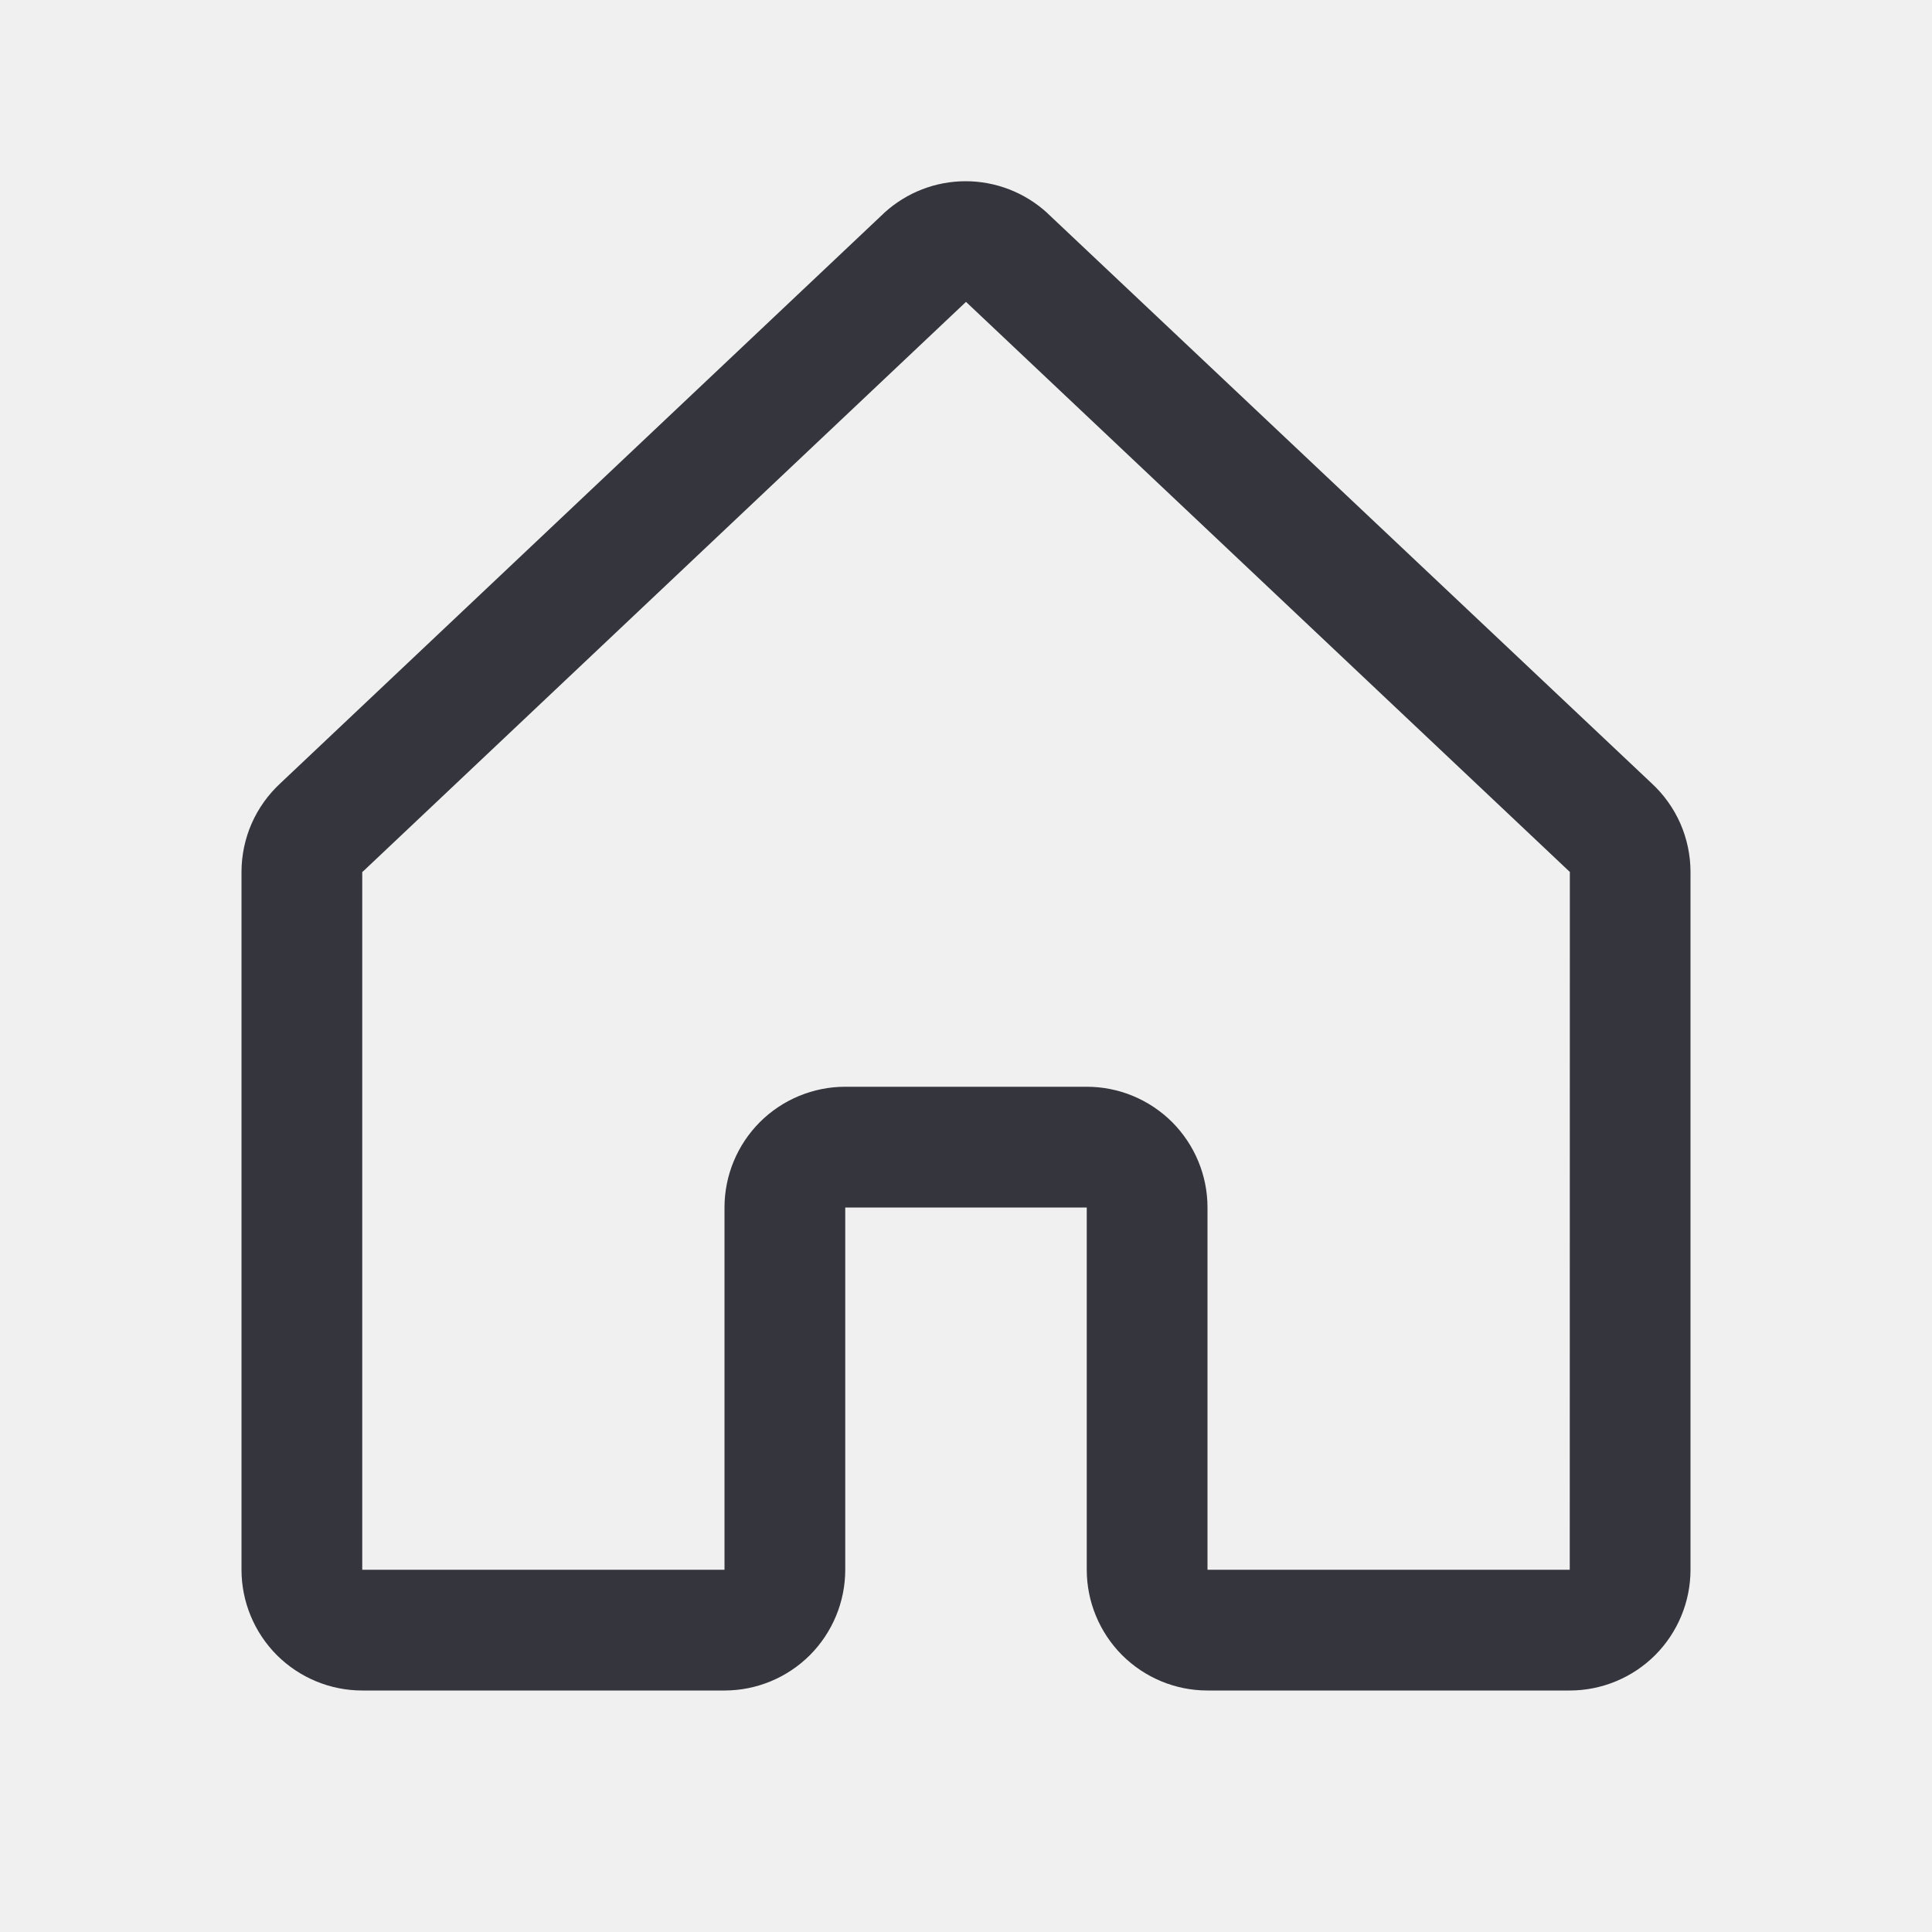
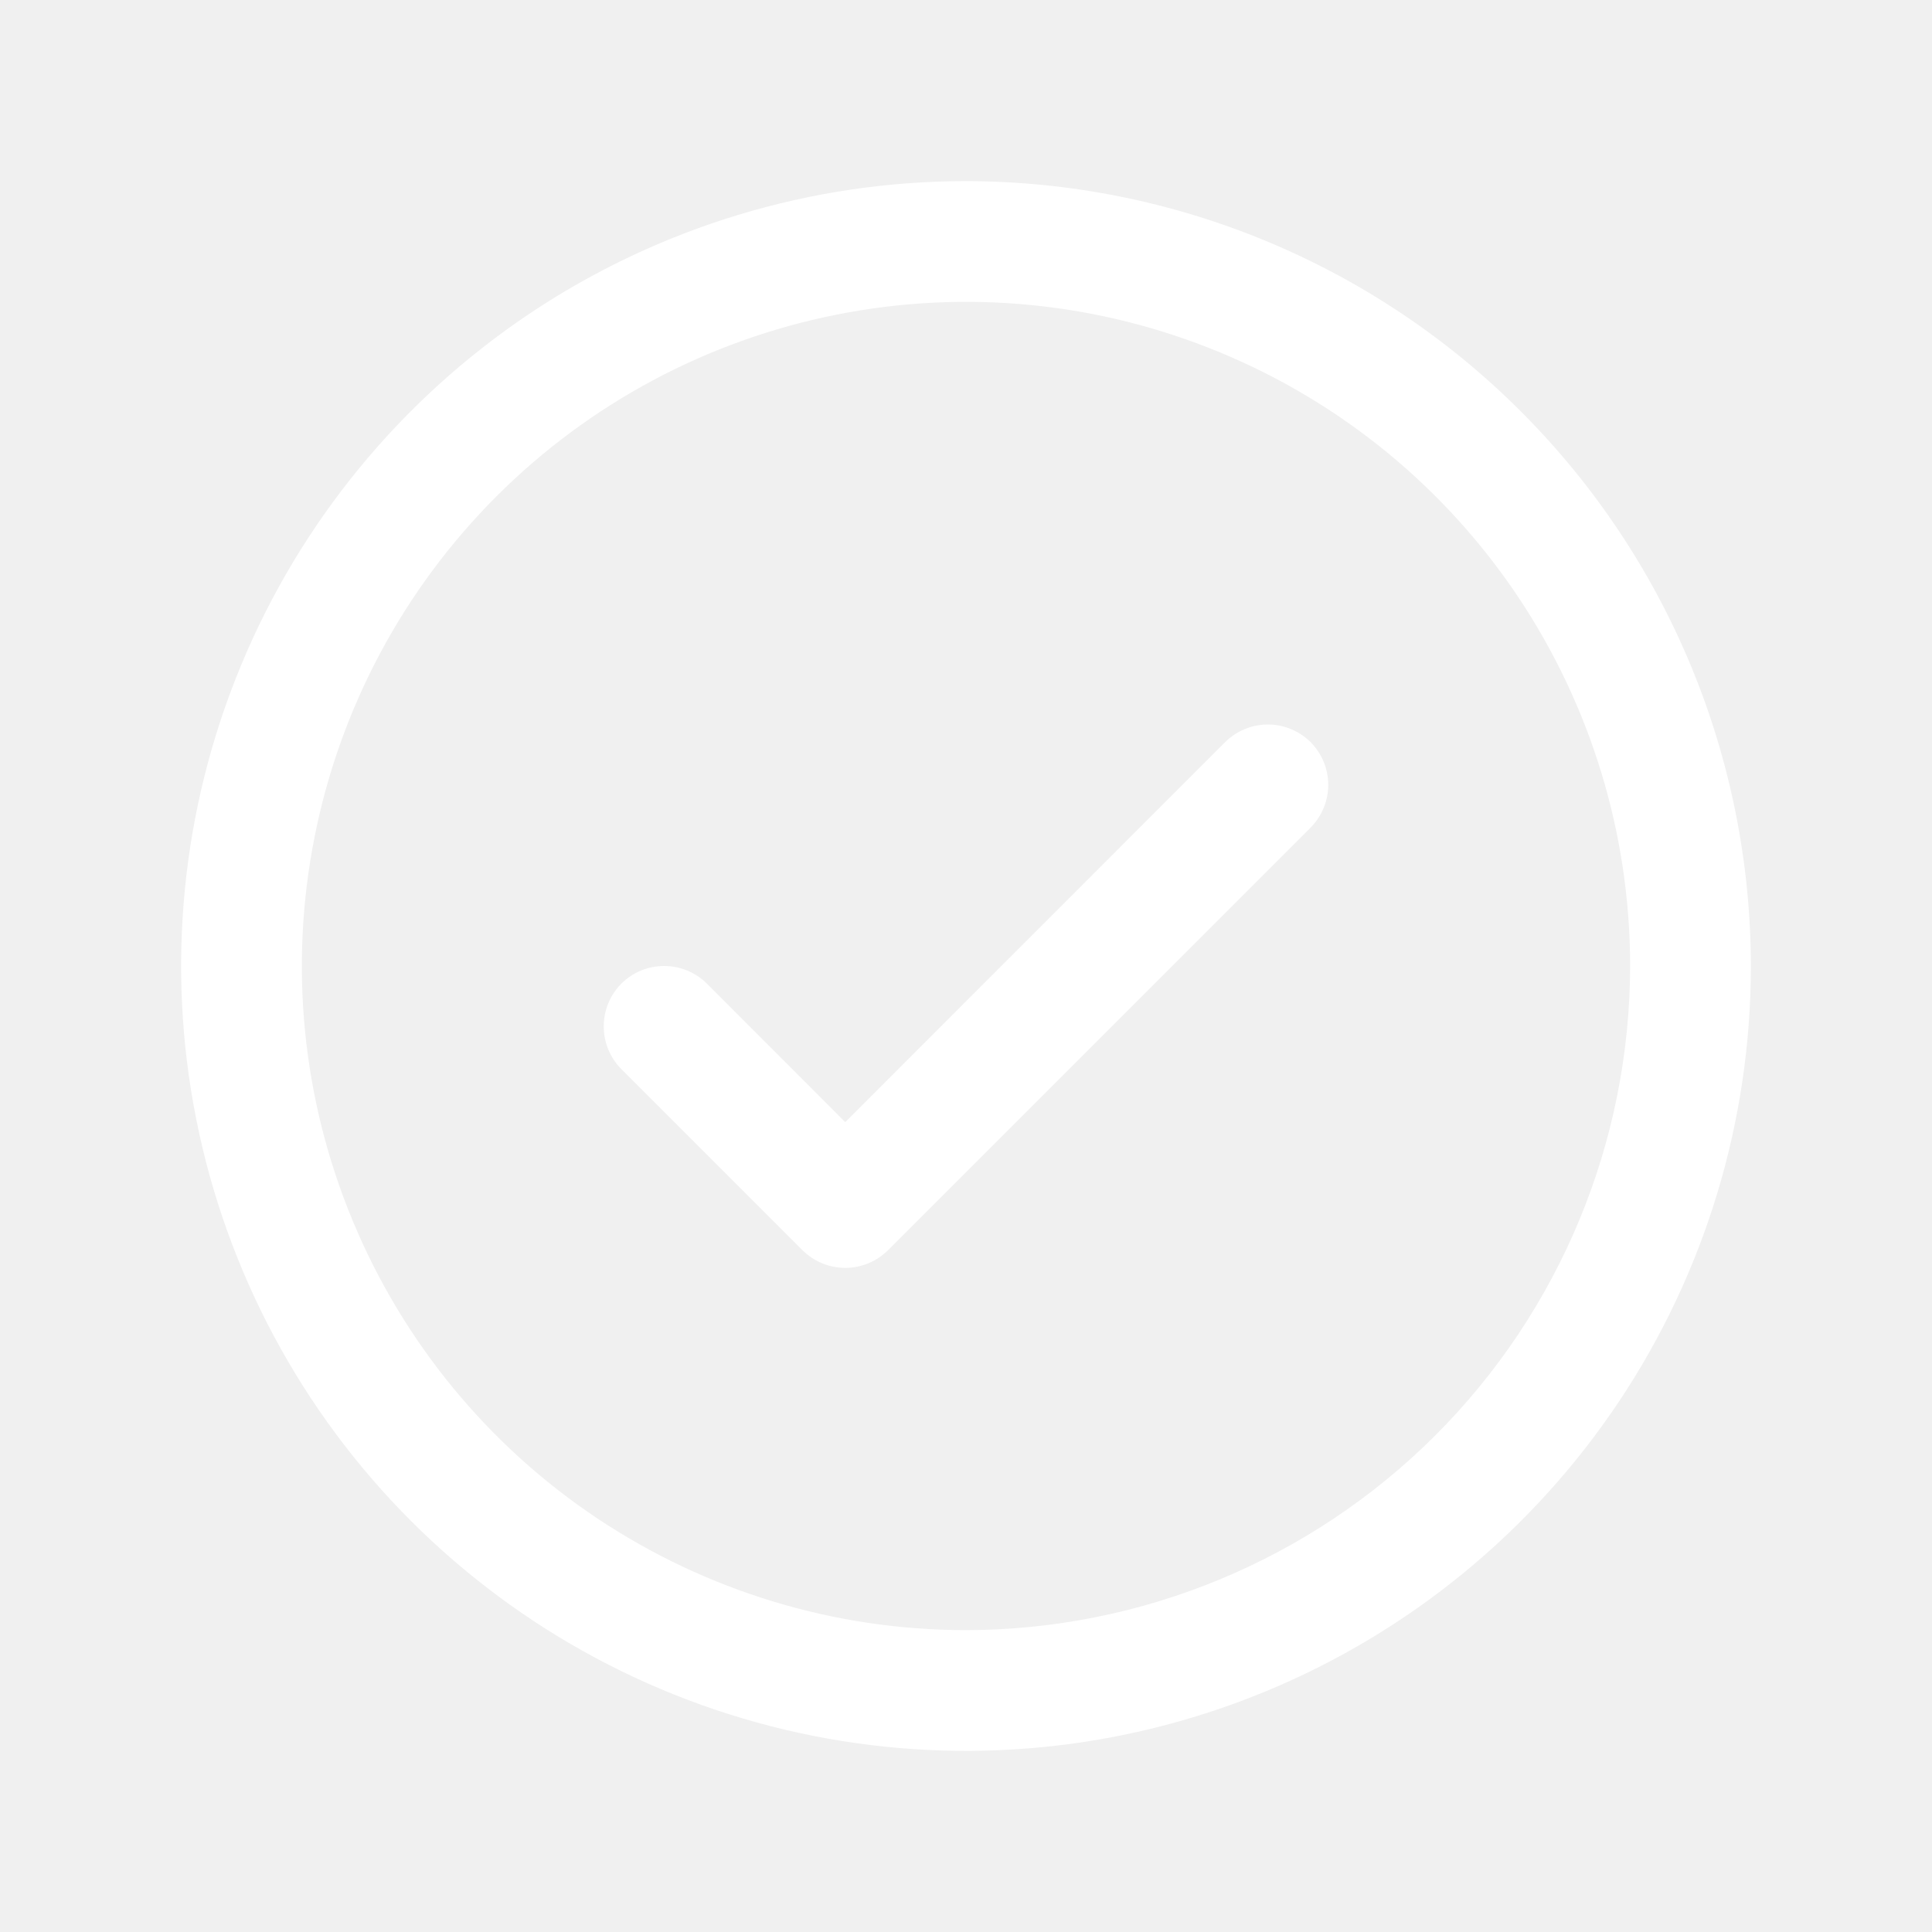
- <svg xmlns="http://www.w3.org/2000/svg" width="20" height="20" viewBox="0 0 20 20" fill="none">
-   <g id="Component 31">
-     <path id="Vector" d="M17.096 8.107L10.846 2.21C10.843 2.208 10.84 2.205 10.838 2.202C10.607 1.992 10.307 1.876 9.996 1.876C9.685 1.876 9.386 1.992 9.155 2.202L9.147 2.21L2.904 8.107C2.777 8.224 2.675 8.366 2.605 8.525C2.536 8.683 2.5 8.854 2.5 9.027V16.25C2.5 16.581 2.632 16.899 2.866 17.134C3.101 17.368 3.418 17.5 3.75 17.5H7.5C7.832 17.5 8.149 17.368 8.384 17.134C8.618 16.899 8.75 16.581 8.75 16.25V12.5H11.25V16.25C11.25 16.581 11.382 16.899 11.616 17.134C11.851 17.368 12.168 17.5 12.5 17.5H16.25C16.581 17.5 16.899 17.368 17.134 17.134C17.368 16.899 17.5 16.581 17.5 16.25V9.027C17.5 8.854 17.464 8.683 17.395 8.525C17.325 8.366 17.223 8.224 17.096 8.107ZM16.25 16.25H12.5V12.5C12.5 12.168 12.368 11.851 12.134 11.616C11.899 11.382 11.582 11.25 11.25 11.25H8.75C8.418 11.25 8.101 11.382 7.866 11.616C7.632 11.851 7.5 12.168 7.5 12.5V16.25H3.75V9.027L3.759 9.02L10 3.125L16.242 9.018L16.251 9.026L16.25 16.25Z" fill="#35353D" />
-   </g>
+ <svg xmlns="http://www.w3.org/2000/svg" width="16" height="16" viewBox="0 0 16 16" fill="none">
+   <path d="M10.854 6.146C10.9 6.193 10.937 6.248 10.962 6.309C10.987 6.369 11 6.434 11 6.5C11 6.566 10.987 6.631 10.962 6.691C10.937 6.752 10.9 6.807 10.854 6.854L7.354 10.354C7.307 10.4 7.252 10.437 7.191 10.462C7.131 10.487 7.066 10.5 7 10.5C6.934 10.5 6.869 10.487 6.809 10.462C6.748 10.437 6.693 10.4 6.646 10.354L5.146 8.854C5.052 8.76 5 8.633 5 8.5C5 8.367 5.052 8.24 5.146 8.146C5.24 8.052 5.367 8 5.5 8C5.633 8 5.76 8.052 5.854 8.146L7 9.293L10.146 6.146C10.193 6.1 10.248 6.063 10.309 6.038C10.369 6.013 10.434 6 10.5 6C10.566 6 10.631 6.013 10.691 6.038C10.752 6.063 10.807 6.1 10.854 6.146ZM14.5 8C14.5 9.286 14.119 10.542 13.405 11.611C12.69 12.68 11.675 13.513 10.487 14.005C9.3 14.497 7.993 14.626 6.732 14.375C5.471 14.124 4.313 13.505 3.404 12.596C2.495 11.687 1.876 10.529 1.625 9.268C1.374 8.007 1.503 6.7 1.995 5.513C2.487 4.325 3.32 3.31 4.389 2.595C5.458 1.881 6.714 1.5 8 1.5C9.723 1.502 11.376 2.187 12.594 3.406C13.813 4.624 14.498 6.277 14.5 8ZM13.5 8C13.5 6.912 13.177 5.849 12.573 4.944C11.969 4.04 11.11 3.335 10.105 2.919C9.1 2.502 7.994 2.393 6.927 2.606C5.86 2.818 4.88 3.342 4.111 4.111C3.342 4.88 2.818 5.86 2.606 6.927C2.393 7.994 2.502 9.1 2.919 10.105C3.335 11.11 4.04 11.969 4.944 12.573C5.849 13.177 6.912 13.5 8 13.5C9.458 13.498 10.856 12.918 11.887 11.887C12.918 10.856 13.498 9.458 13.5 8Z" fill="#fff" />
</svg>
